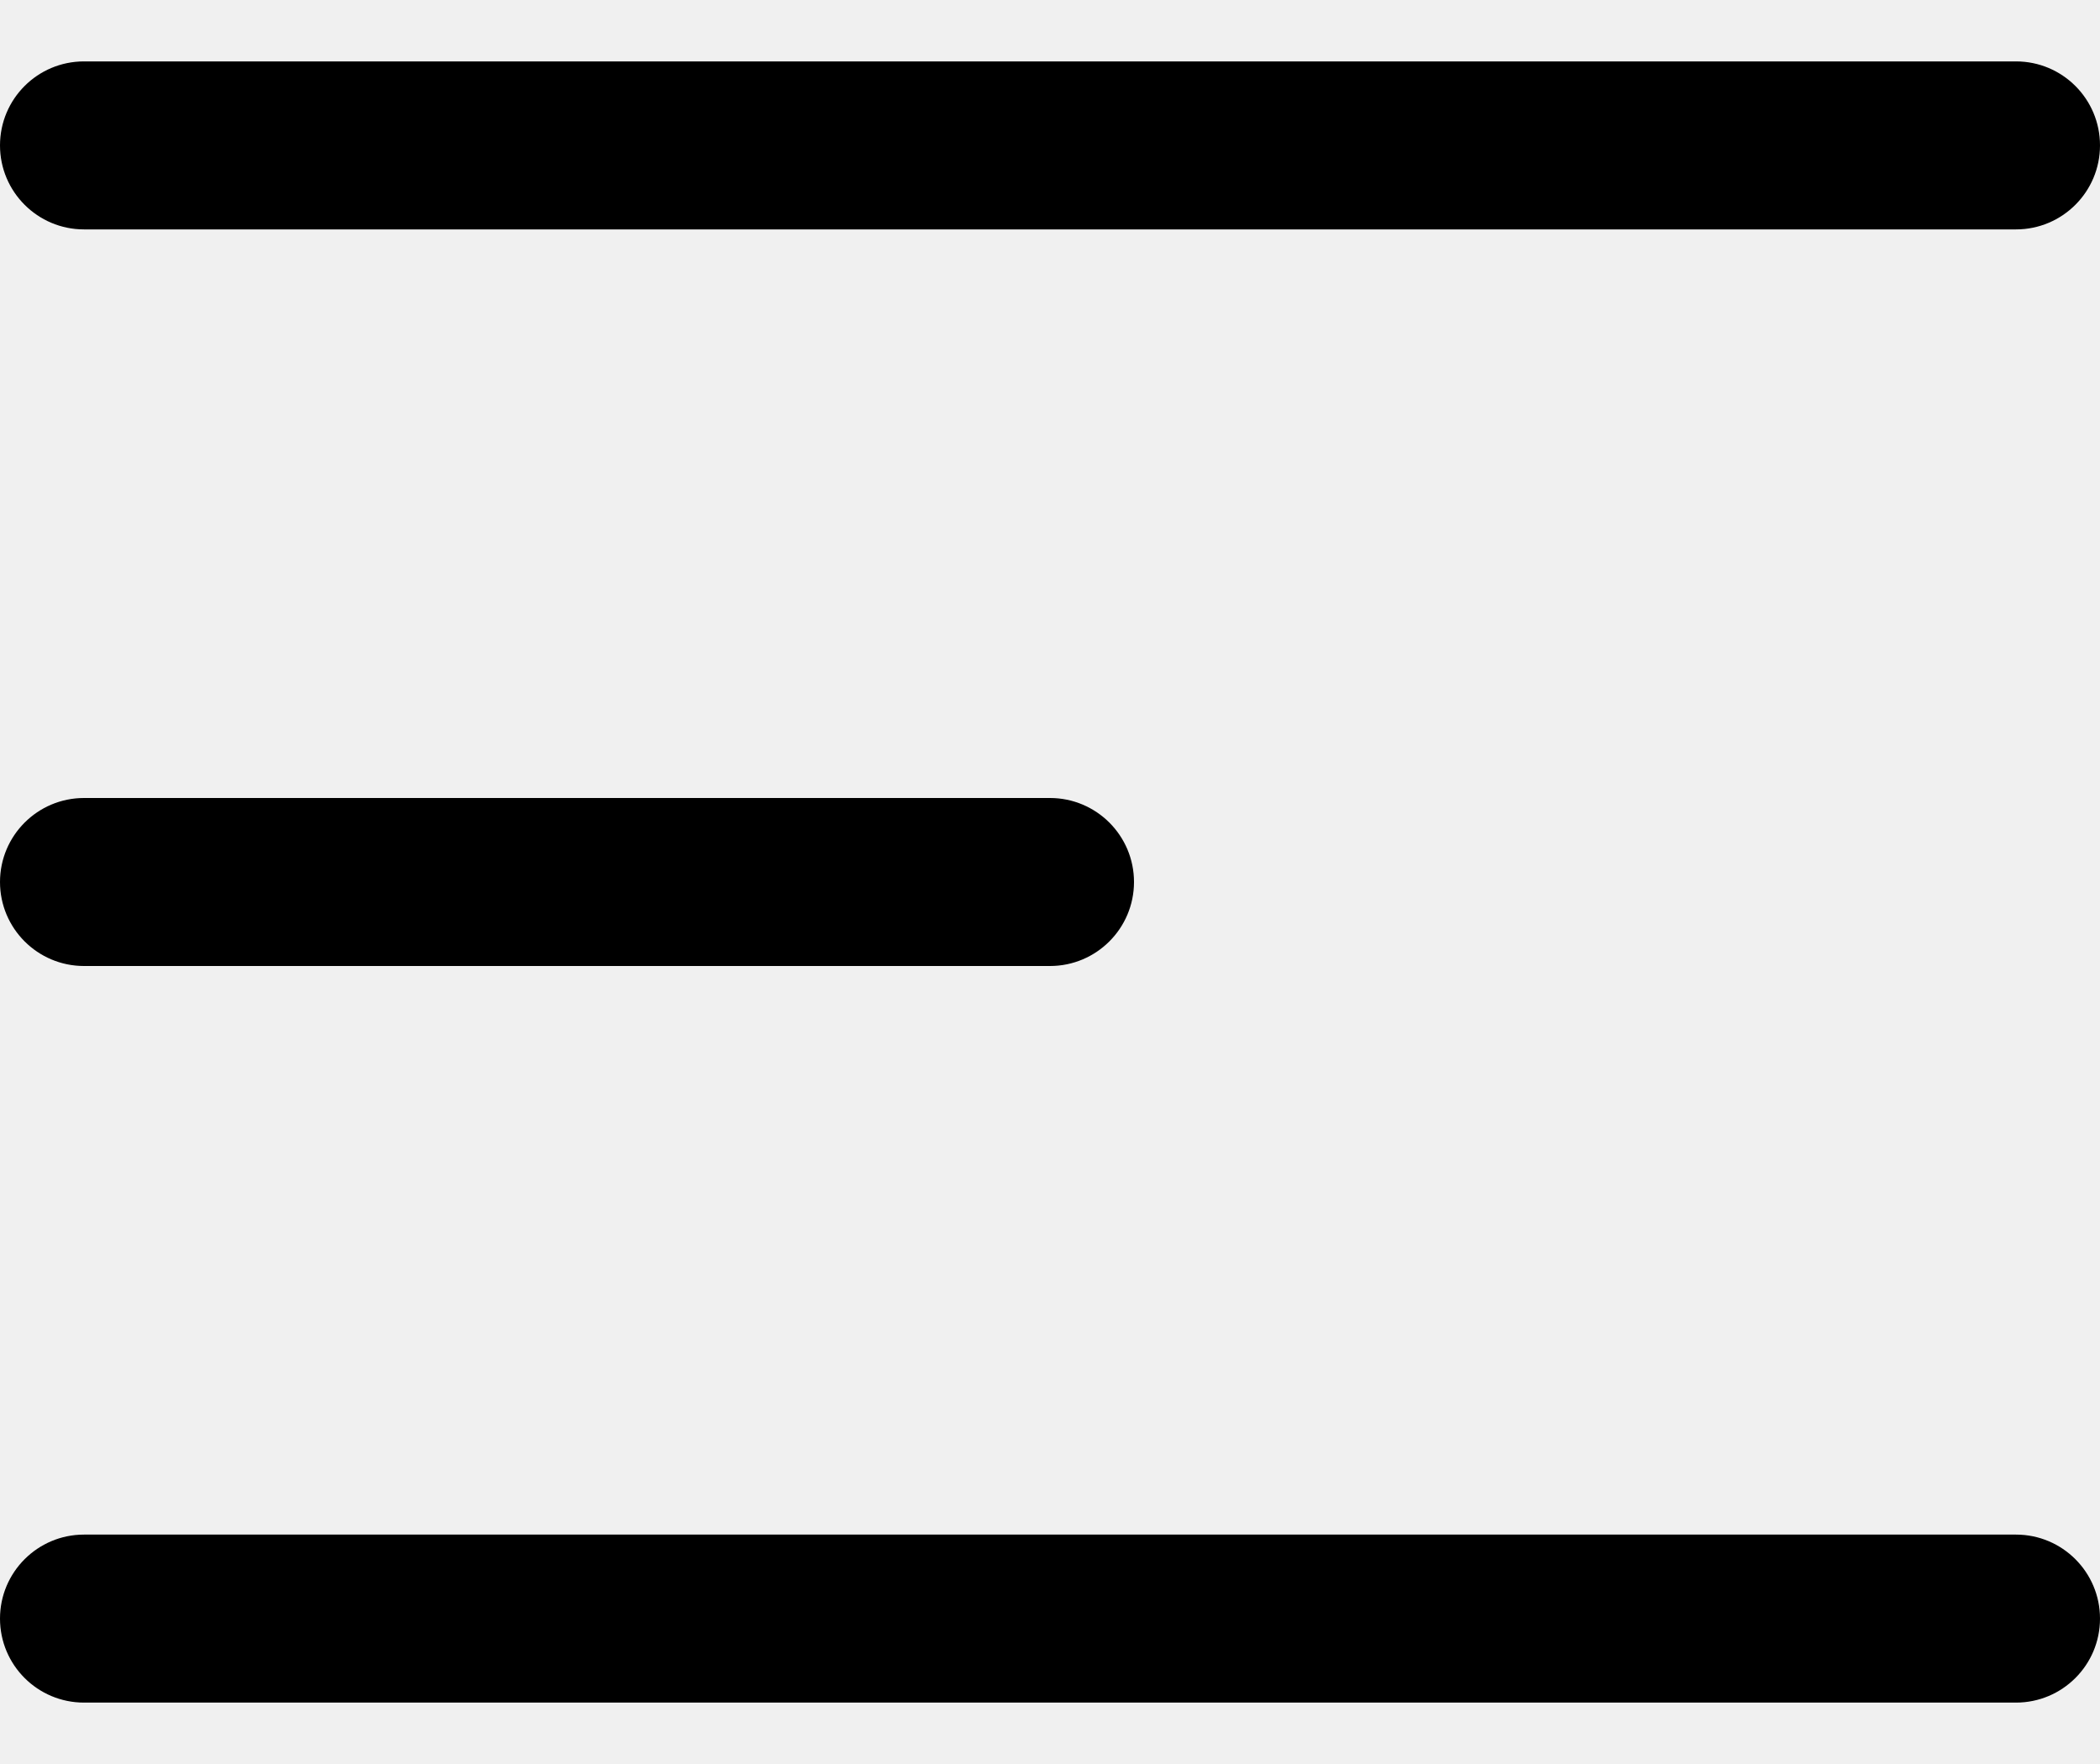
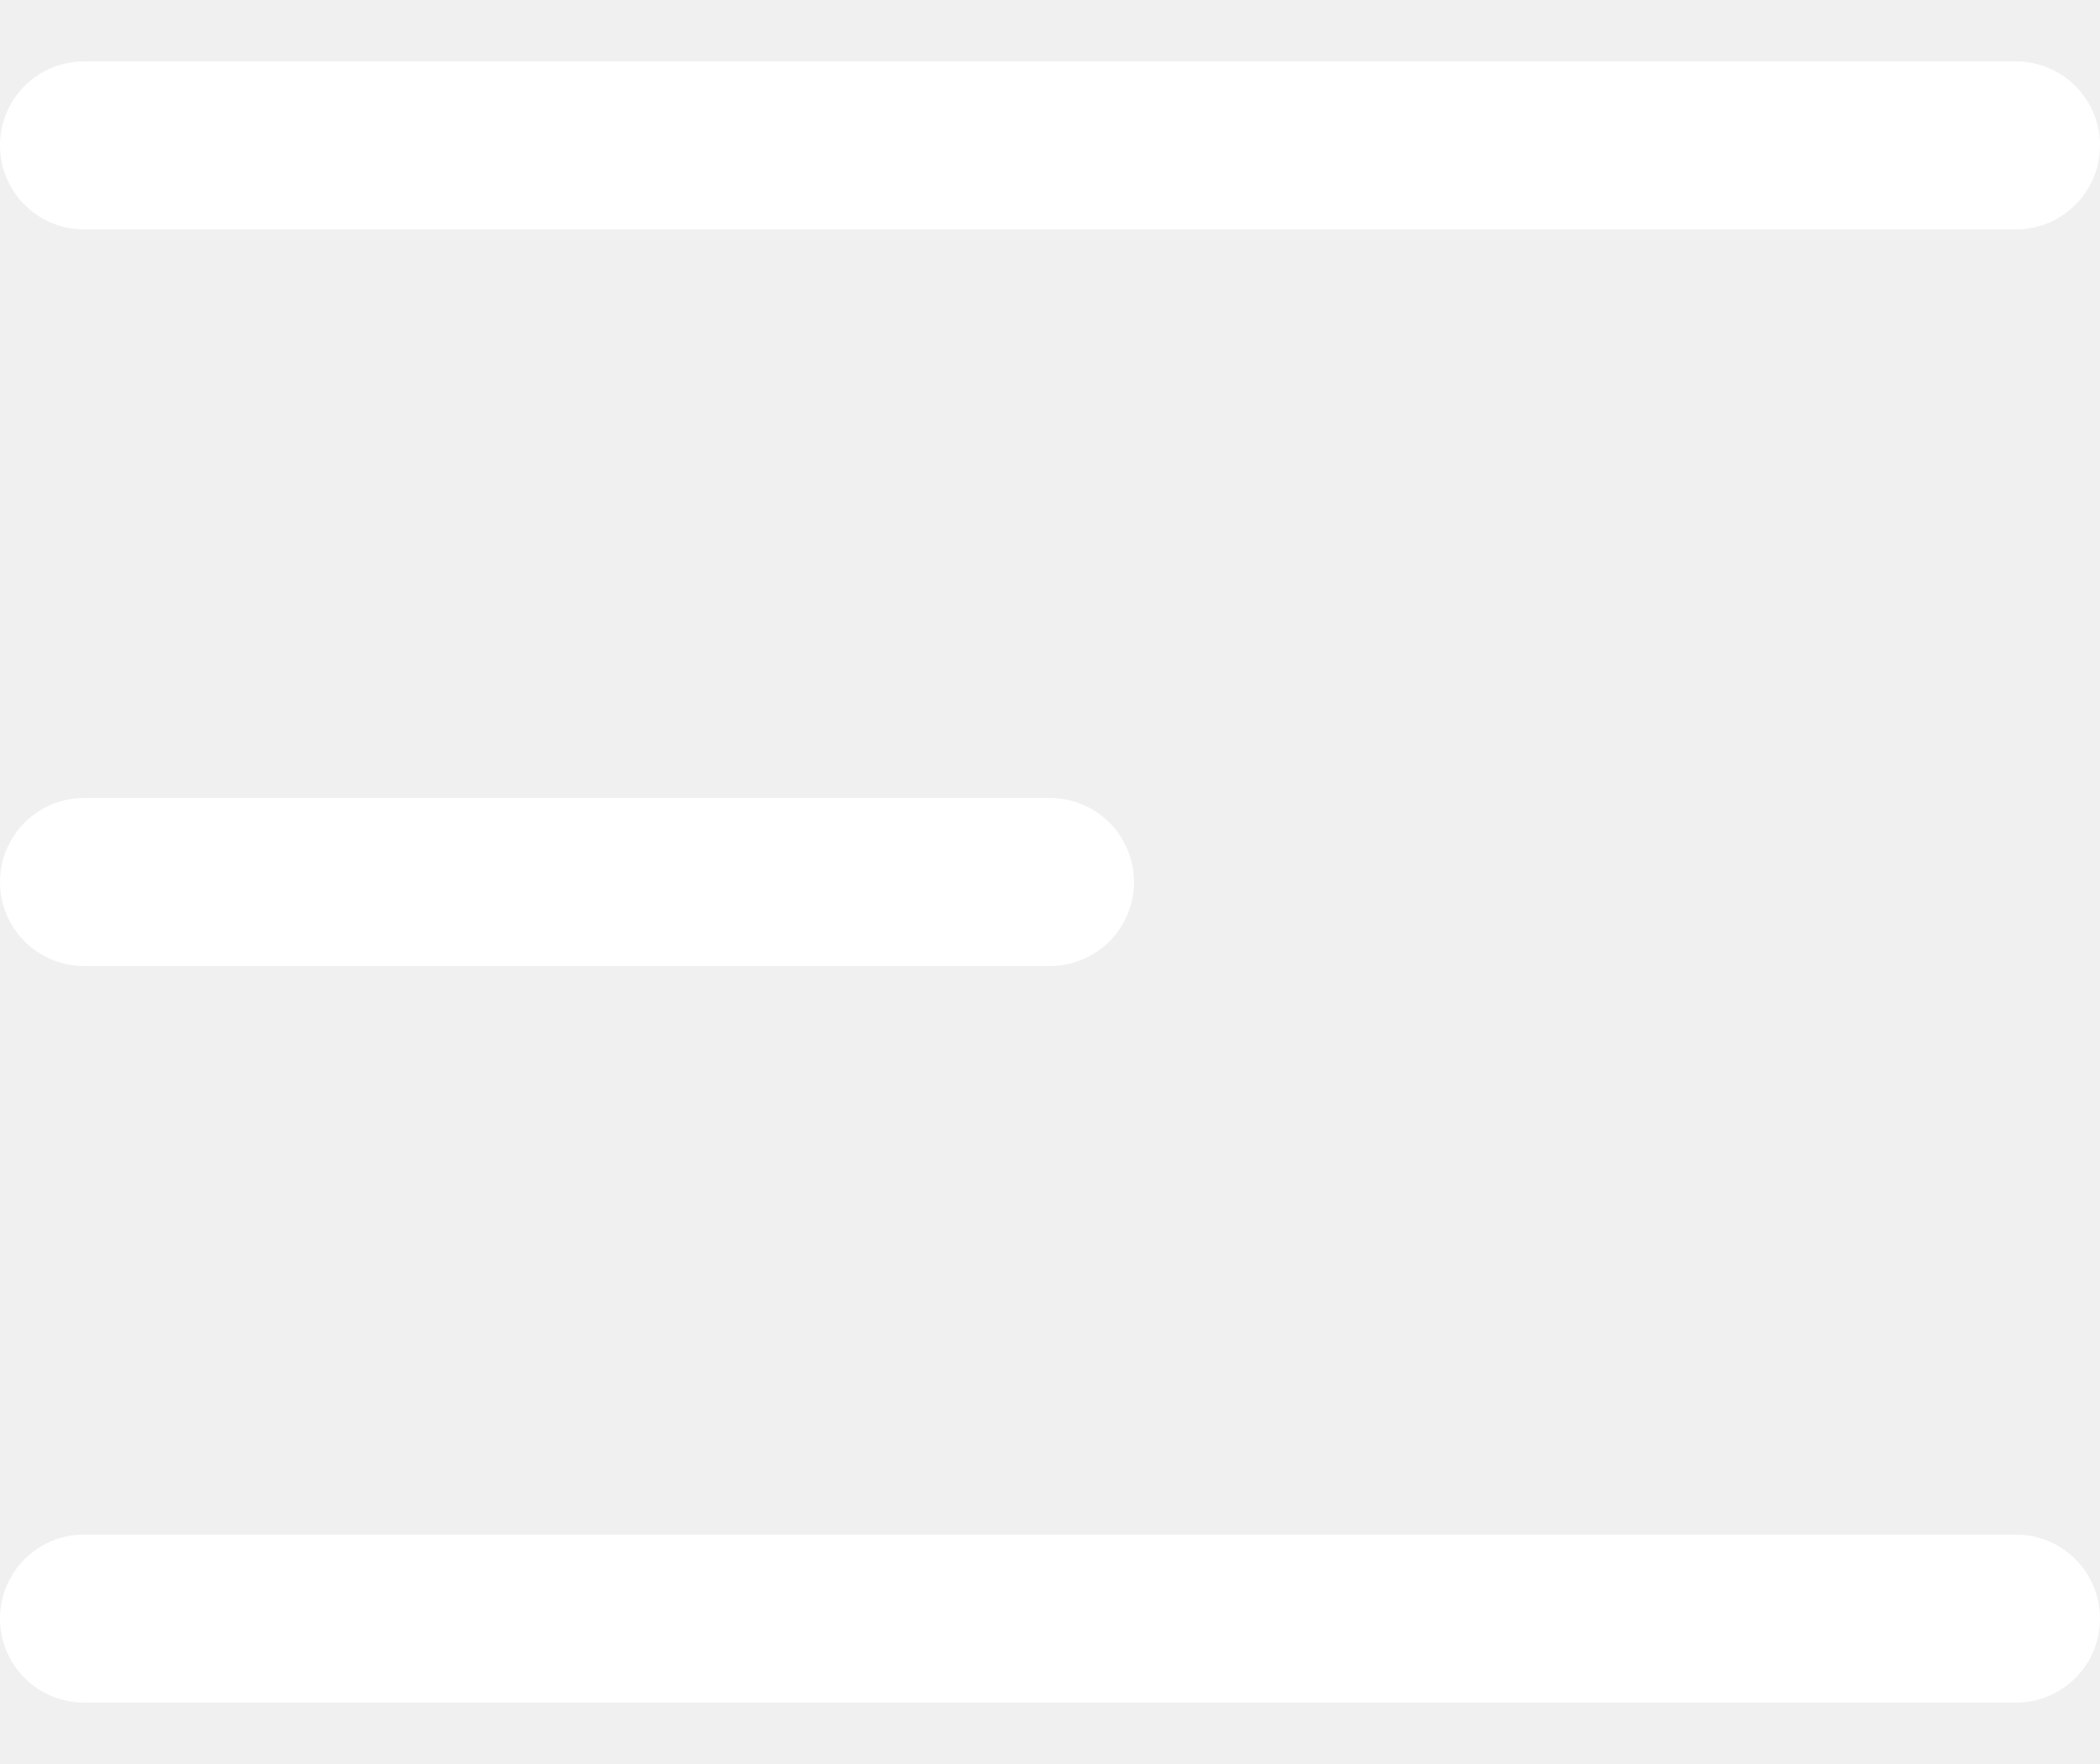
<svg xmlns="http://www.w3.org/2000/svg" width="25" height="21" viewBox="0 0 25 21" fill="none">
-   <path d="M1 0.731C0.448 0.731 0 1.178 0 1.731C0 2.283 0.448 2.731 1 2.731V0.731ZM24 2.731C24.552 2.731 25 2.283 25 1.731C25 1.178 24.552 0.731 24 0.731V2.731ZM1 9.5C0.448 9.5 0 9.948 0 10.5C0 11.052 0.448 11.5 1 11.5V9.5ZM12.5 11.5C13.052 11.5 13.5 11.052 13.5 10.5C13.5 9.948 13.052 9.5 12.5 9.5V11.5ZM1 18.269C0.448 18.269 0 18.717 0 19.269C0 19.822 0.448 20.269 1 20.269V18.269ZM24 20.269C24.552 20.269 25 19.822 25 19.269C25 18.717 24.552 18.269 24 18.269V20.269ZM1 2.731H24V0.731H1V2.731ZM1 11.5H12.5V9.5H1V11.5ZM1 20.269H24V18.269H1V20.269Z" fill="black" />
+   <path d="M1 0.731C0.448 0.731 0 1.178 0 1.731C0 2.283 0.448 2.731 1 2.731V0.731ZM24 2.731C24.552 2.731 25 2.283 25 1.731C25 1.178 24.552 0.731 24 0.731V2.731ZM1 9.5C0.448 9.5 0 9.948 0 10.5C0 11.052 0.448 11.5 1 11.5V9.5ZM12.5 11.5C13.052 11.5 13.5 11.052 13.5 10.5C13.5 9.948 13.052 9.5 12.5 9.5V11.5ZM1 18.269C0.448 18.269 0 18.717 0 19.269C0 19.822 0.448 20.269 1 20.269V18.269ZM24 20.269C24.552 20.269 25 19.822 25 19.269C25 18.717 24.552 18.269 24 18.269V20.269ZM1 2.731H24V0.731H1V2.731ZM1 11.5H12.5V9.5H1V11.5ZM1 20.269H24V18.269H1V20.269Z" fill="white" />
</svg>
